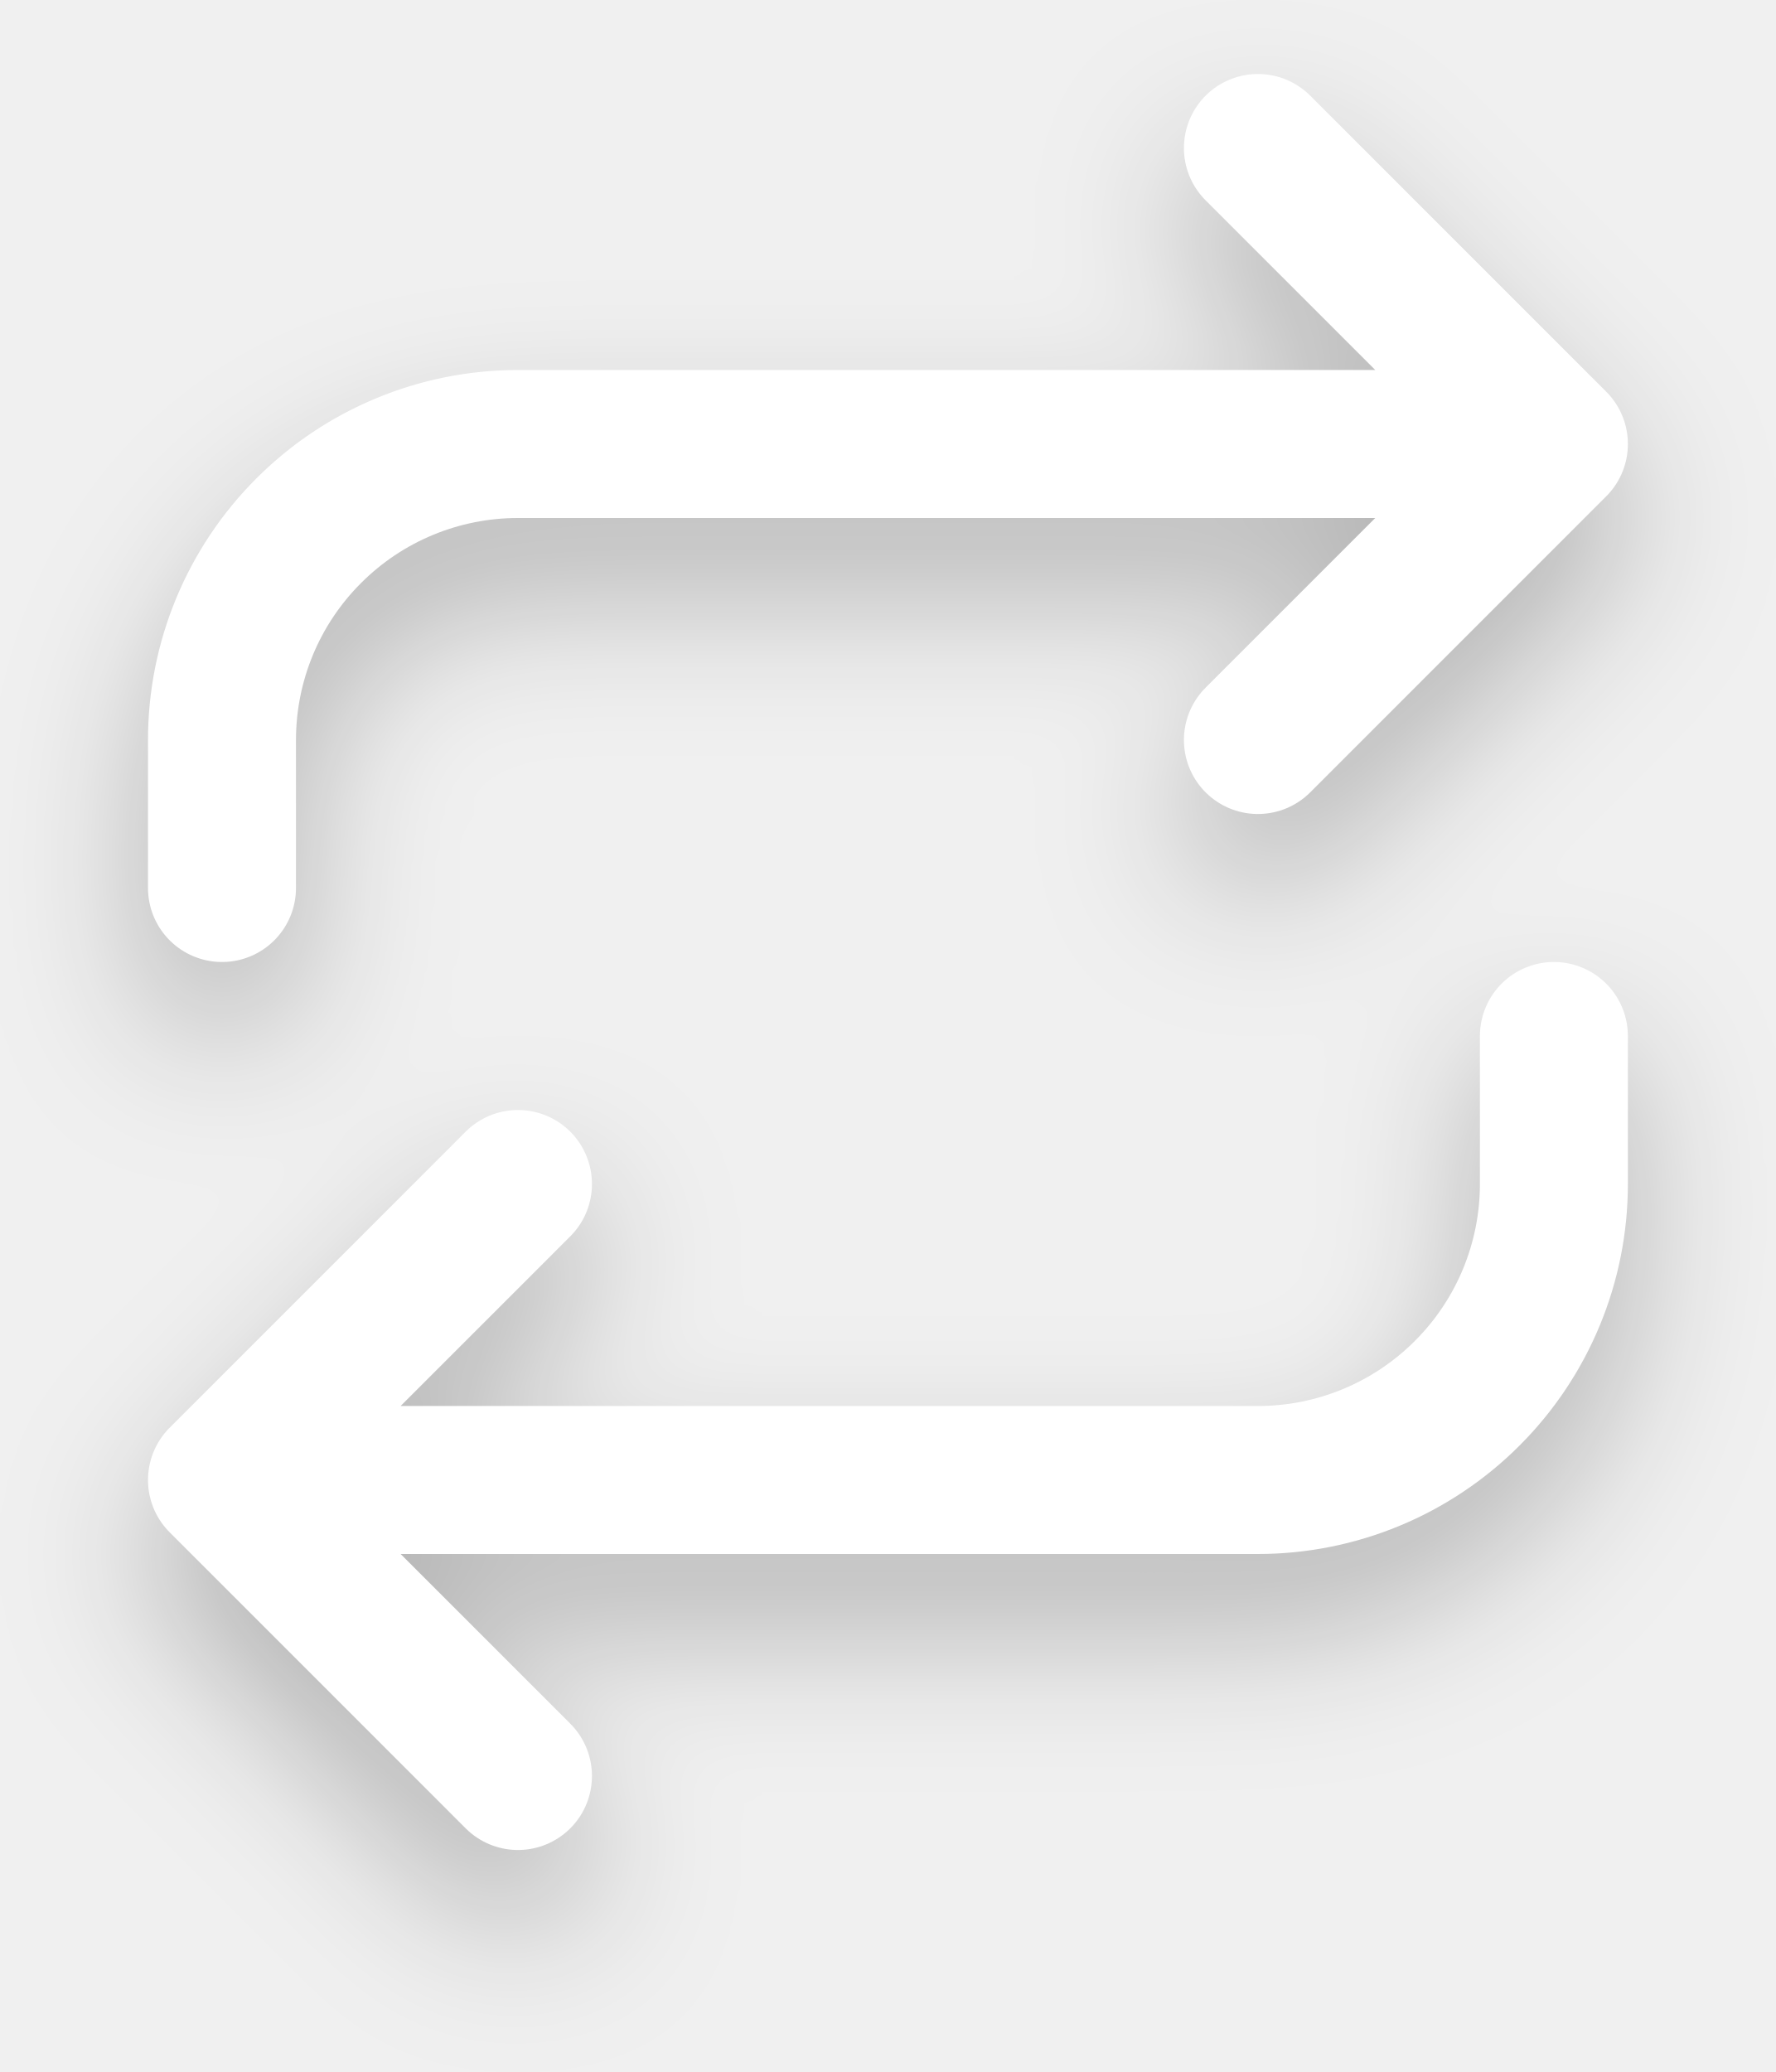
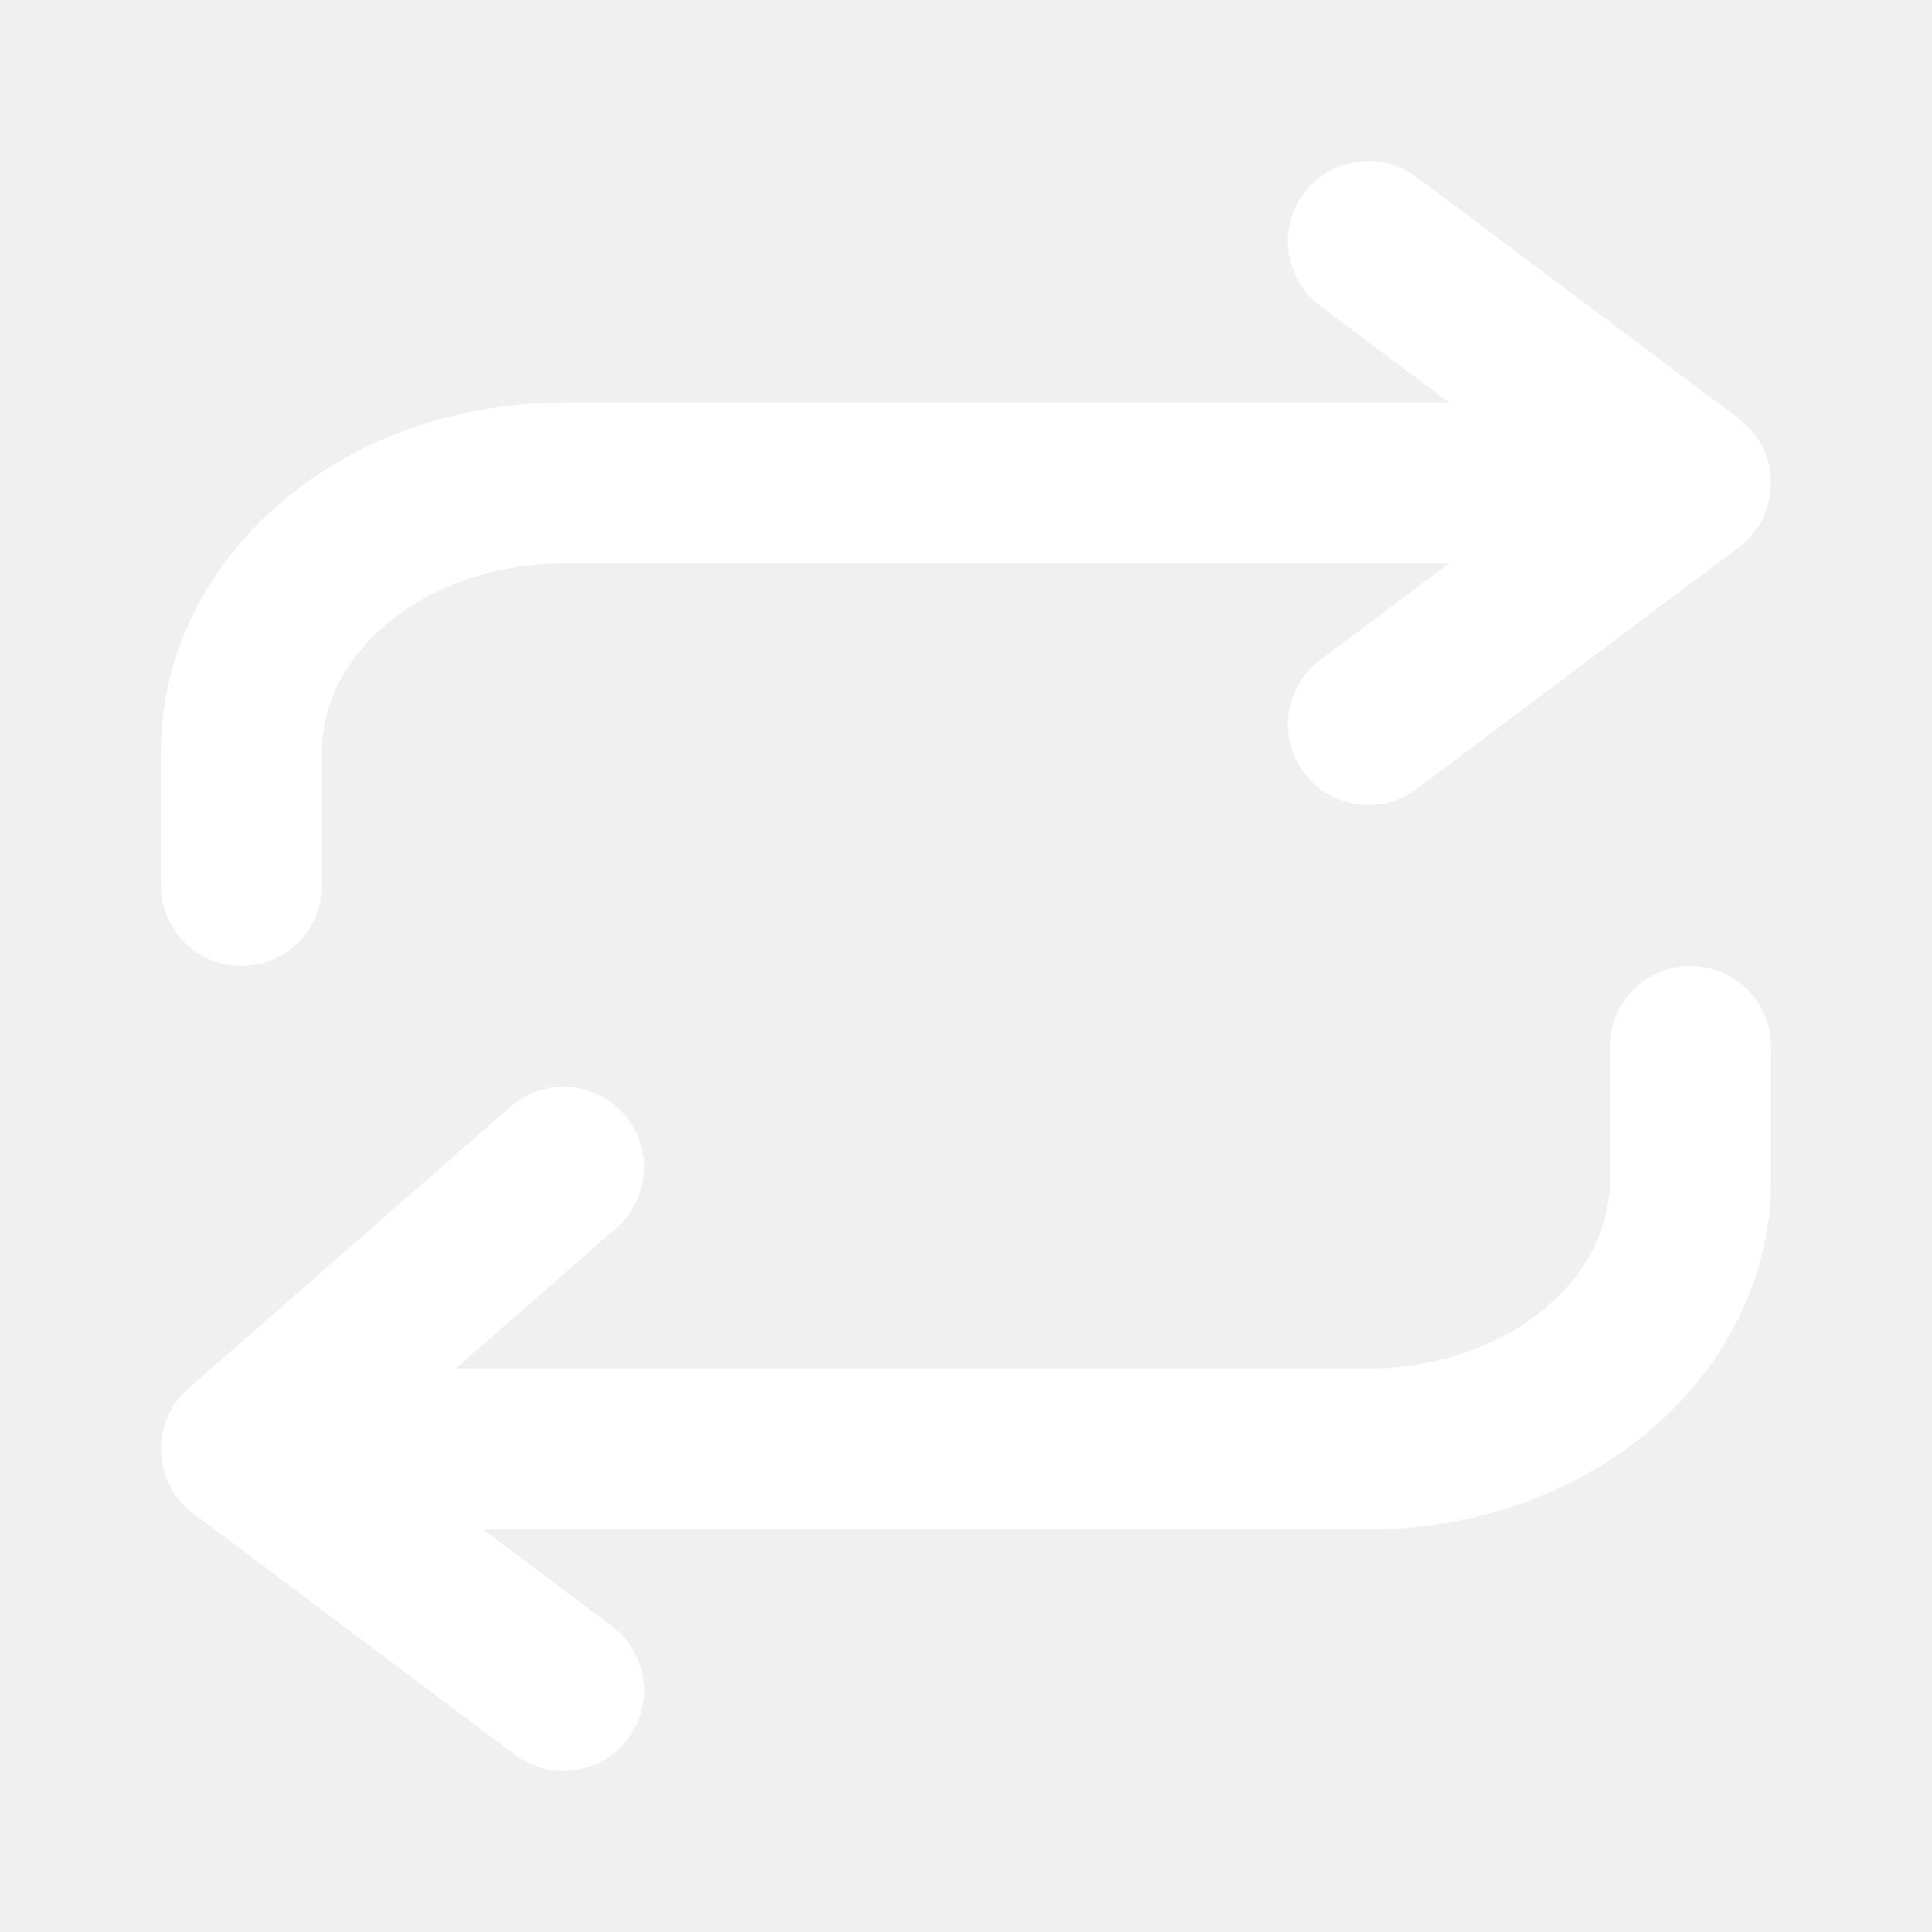
- <svg xmlns="http://www.w3.org/2000/svg" width="24" height="28" viewBox="0 0 24 28" fill="none">
-   <g filter="url(#filter0_d)">
-     <path d="M7 24L3 20M3 20L7 16M3 20H17C18.061 20 19.078 19.579 19.828 18.828C20.579 18.078 21 17.061 21 16V14M17 2L21 6M21 6L17 10M21 6H7C5.939 6 4.922 6.421 4.172 7.172C3.421 7.922 3 8.939 3 10V12" stroke="white" stroke-width="2" stroke-linecap="round" stroke-linejoin="round" />
-   </g>
-   <defs>
-     <filter id="filter0_d" x="0" y="0" width="24" height="28" filterUnits="userSpaceOnUse" color-interpolation-filters="sRGB">
-       <feFlood flood-opacity="0" result="BackgroundImageFix" />
-       <feColorMatrix in="SourceAlpha" type="matrix" values="0 0 0 0 0 0 0 0 0 0 0 0 0 0 0 0 0 0 127 0" />
-       <feOffset dy="1" />
-       <feGaussianBlur stdDeviation="1" />
-       <feColorMatrix type="matrix" values="0 0 0 0 0 0 0 0 0 0 0 0 0 0 0 0 0 0 0.25 0" />
-       <feBlend mode="normal" in2="BackgroundImageFix" result="effect1_dropShadow" />
-       <feBlend mode="normal" in="SourceGraphic" in2="effect1_dropShadow" result="shape" />
-     </filter>
-   </defs>
+ <svg xmlns="http://www.w3.org/2000/svg" width="32" height="32" viewBox="0 0 32 32" fill="none">
+   <path d="M10.336 18.455C10.821 19.009 10.765 19.852 10.211 20.337L7.548 22.667H22.666C23.797 22.667 24.844 22.29 25.584 21.674C26.316 21.064 26.666 20.294 26.666 19.555V17.333C26.666 16.597 27.263 16 27.999 16C28.736 16 29.333 16.597 29.333 17.333V19.555C29.333 21.174 28.559 22.666 27.291 23.723C26.03 24.773 24.363 25.333 22.666 25.333H7.999L10.133 26.933C10.722 27.375 10.841 28.211 10.399 28.8C9.958 29.389 9.122 29.508 8.533 29.067L3.199 25.067C2.878 24.825 2.682 24.452 2.667 24.05C2.652 23.648 2.819 23.261 3.121 22.997L8.455 18.33C9.009 17.845 9.851 17.901 10.336 18.455Z" fill="white" />
+   <path d="M21.599 3.2C22.041 2.611 22.877 2.491 23.466 2.933L28.799 6.933C29.135 7.185 29.333 7.58 29.333 8C29.333 8.42 29.135 8.815 28.799 9.067L23.466 13.067C22.877 13.508 22.041 13.389 21.599 12.8C21.157 12.211 21.277 11.375 21.866 10.933L23.999 9.333H9.333C8.201 9.333 7.154 9.71 6.415 10.326C5.683 10.936 5.333 11.706 5.333 12.444V14.667C5.333 15.403 4.736 16 3.999 16C3.263 16 2.666 15.403 2.666 14.667V12.444C2.666 10.825 3.44 9.334 4.708 8.277C5.969 7.226 7.635 6.667 9.333 6.667H23.999L21.866 5.067C21.277 4.625 21.157 3.789 21.599 3.2Z" fill="white" />
</svg>
